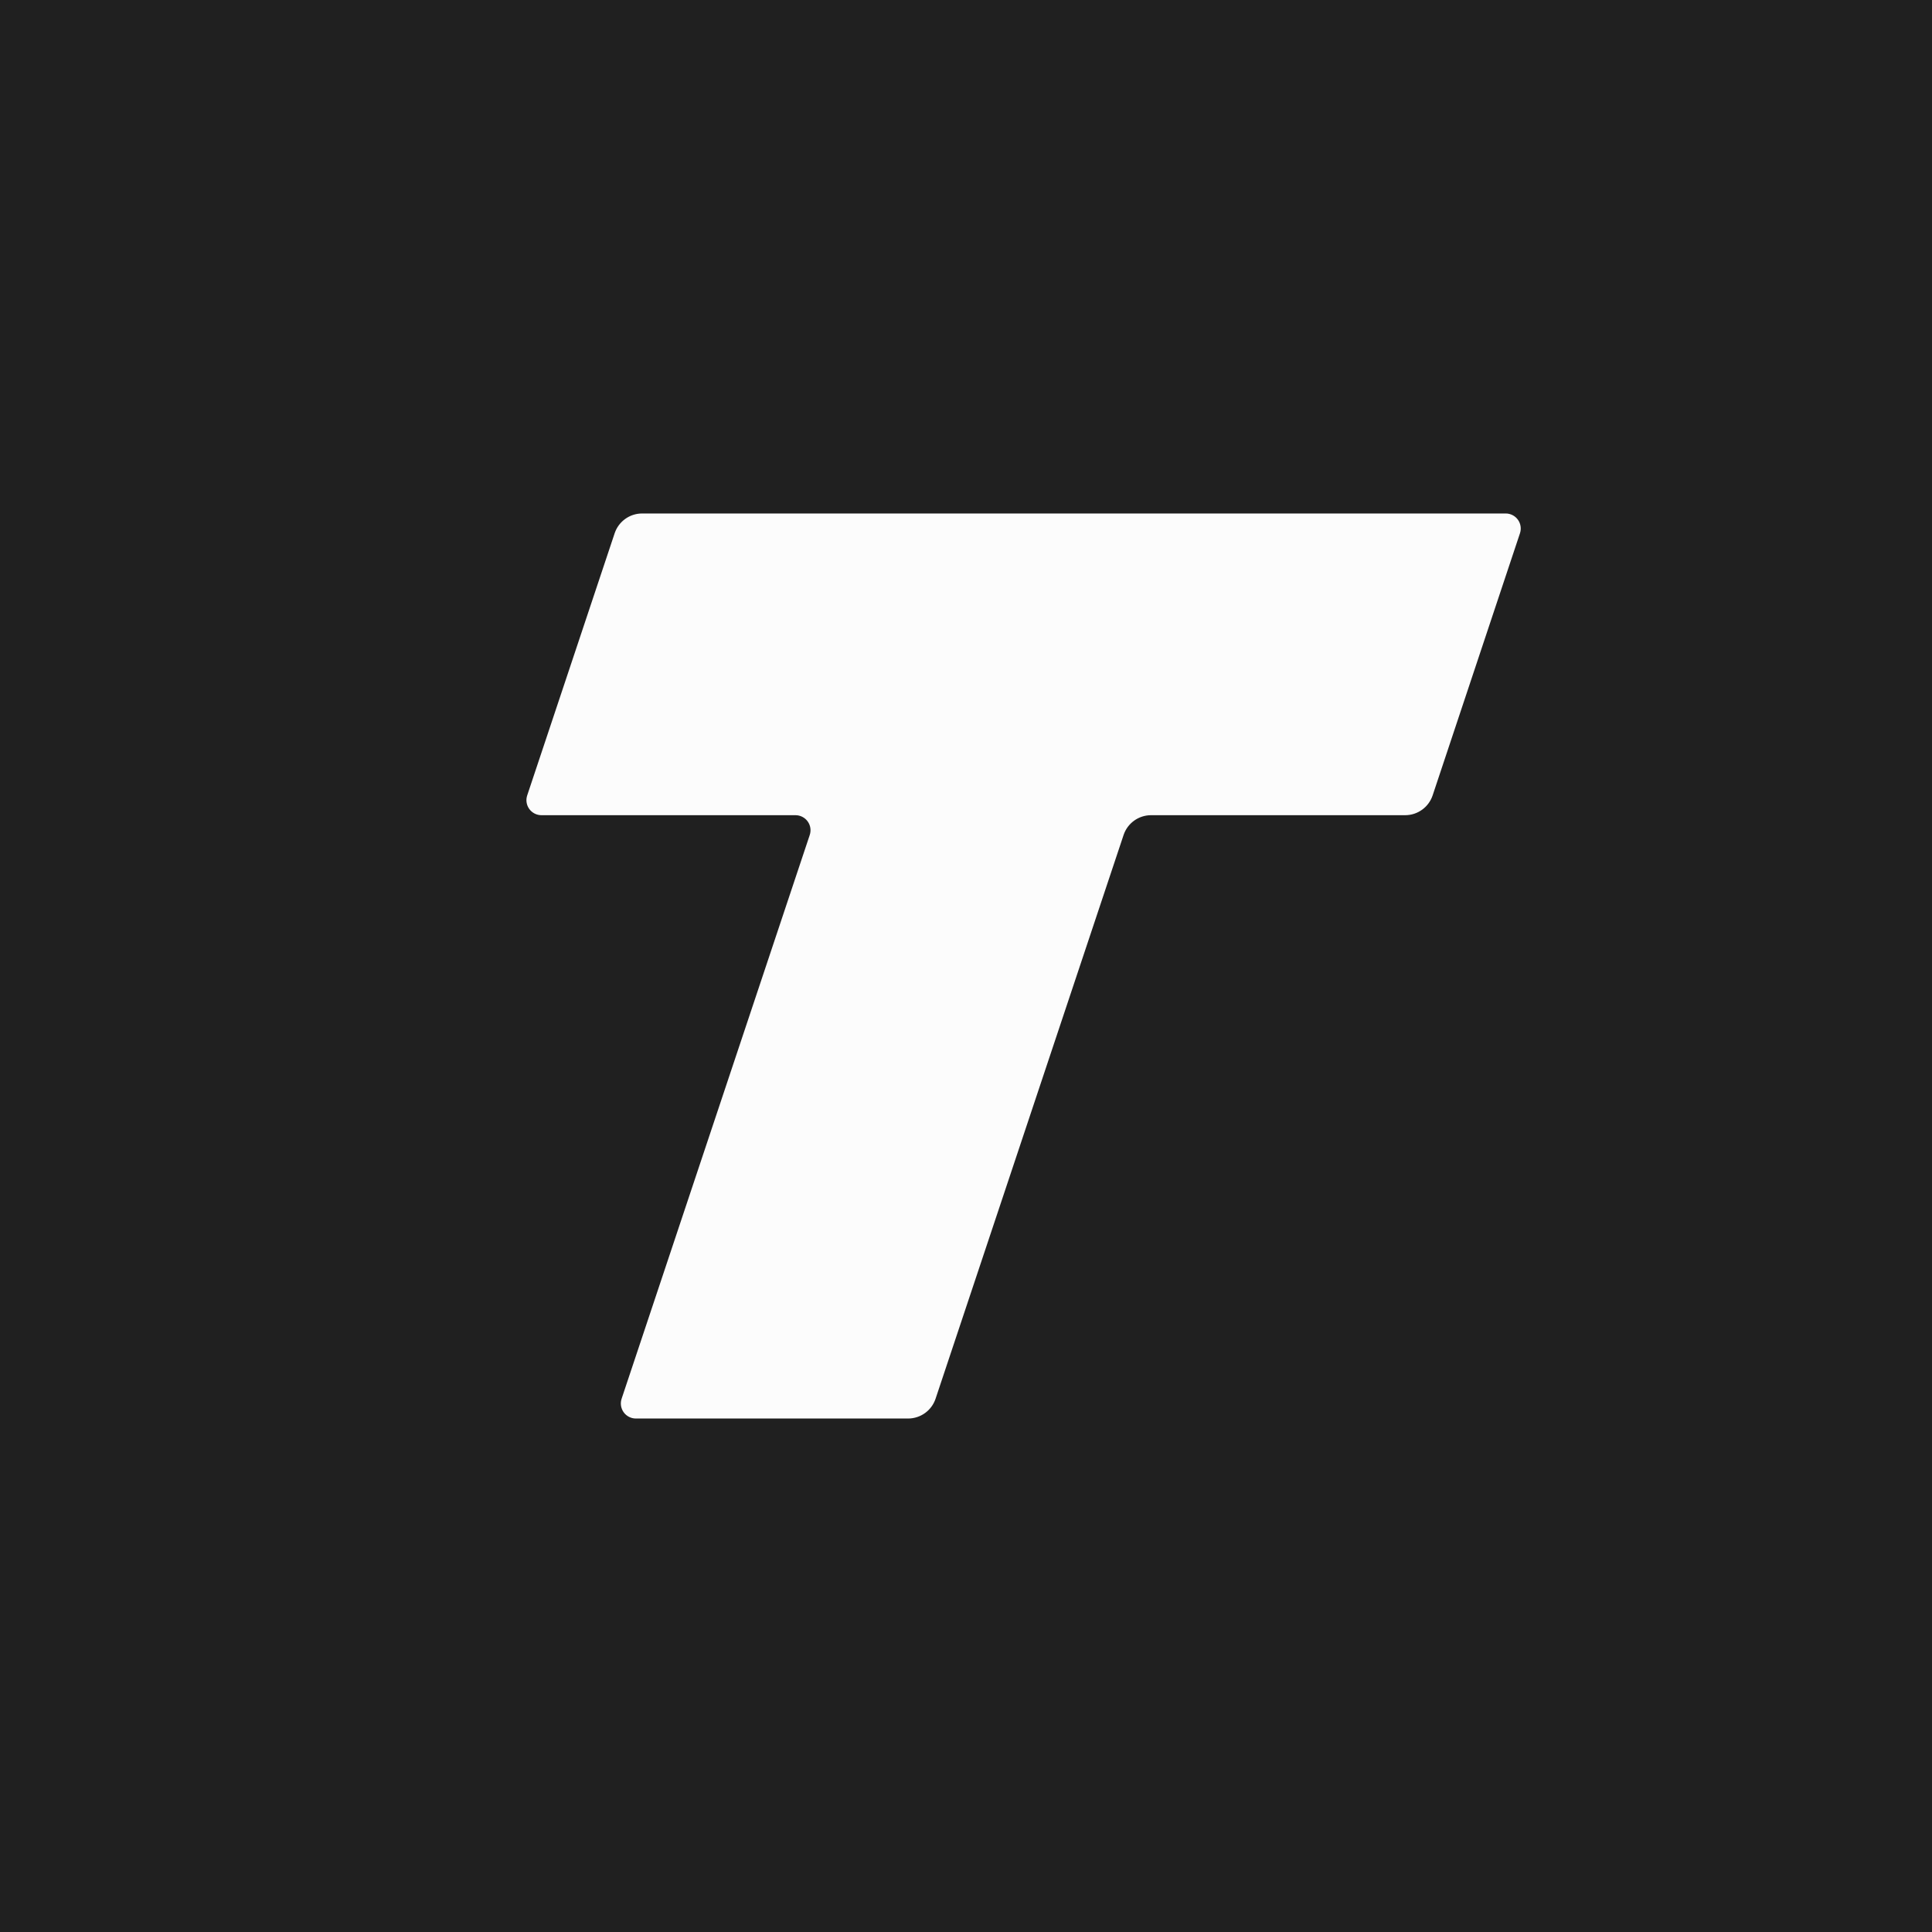
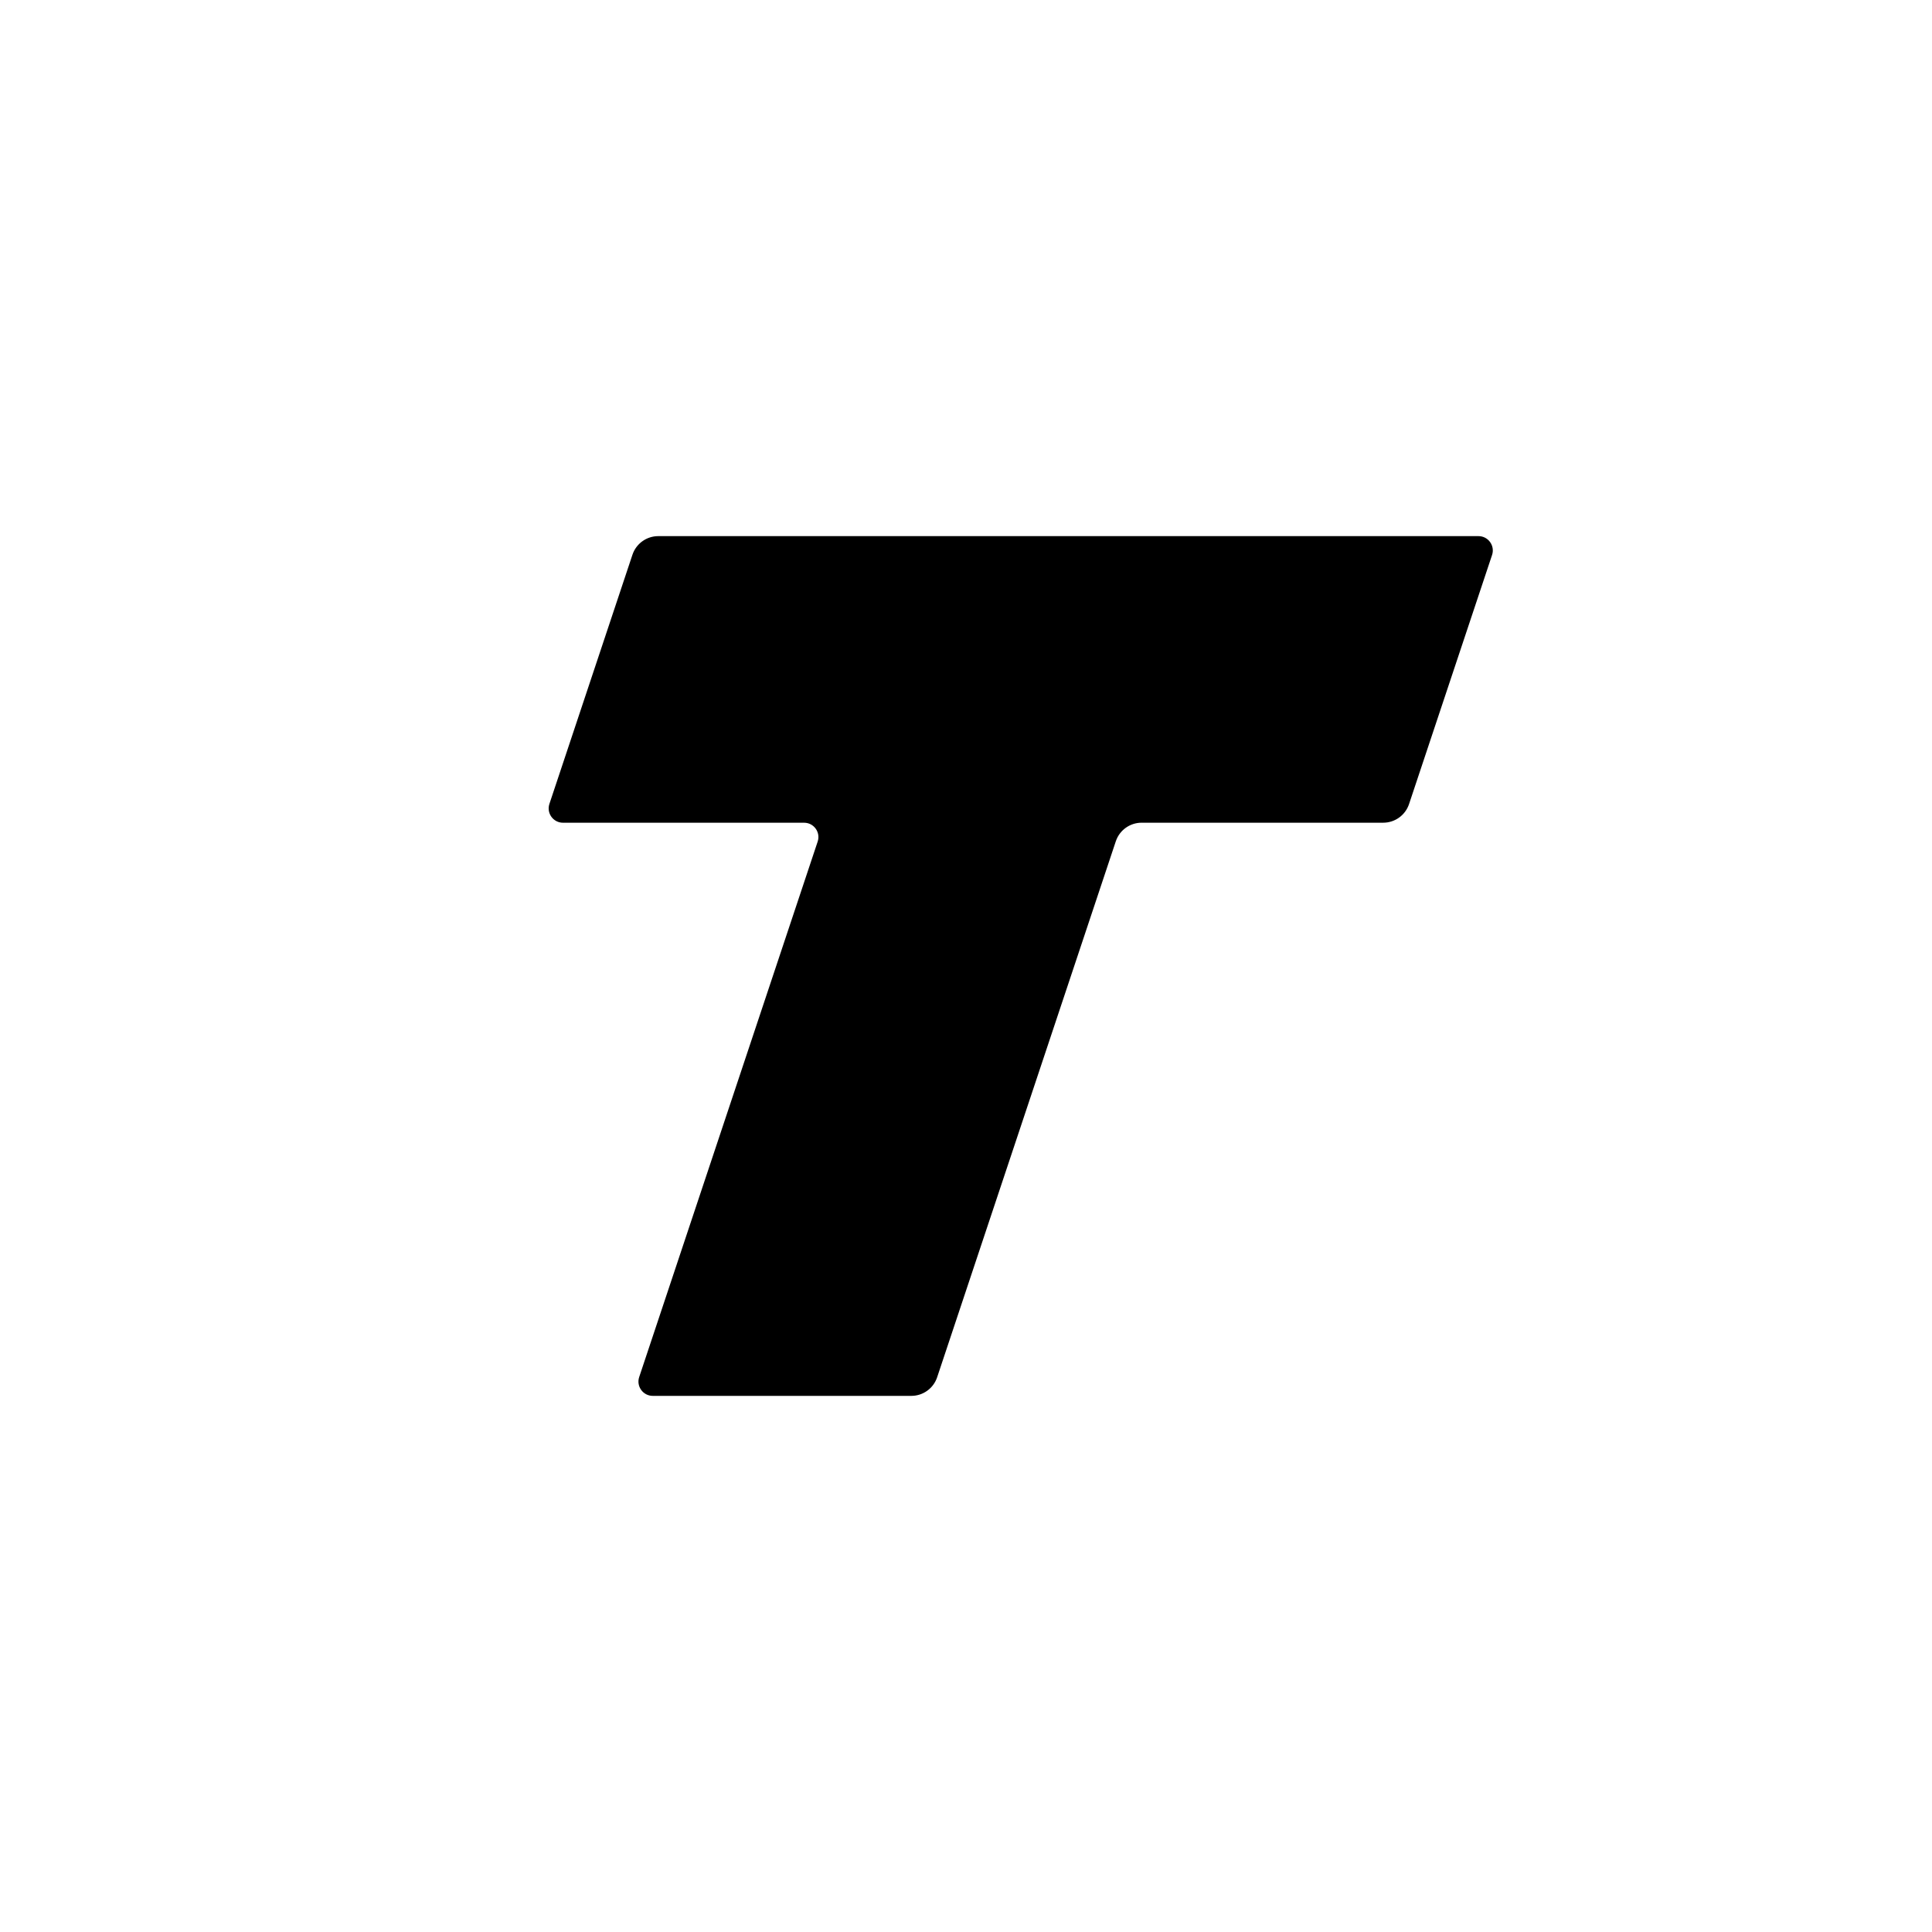
- <svg xmlns="http://www.w3.org/2000/svg" width="18" height="18" fill="none" viewBox="0 0 18 18">
-   <g clip-path="url(#a)">
-     <path fill="#fcfcfc" d="M0 0h18v18H0z" />
-     <path fill="#202020" fill-rule="evenodd" d="M18.48 18.474H-.48V-.474h18.958zM5.98 4.784a.27.27 0 0 0-.253.183L4.912 7.41a.14.14 0 0 0 .134.185H7.41a.14.14 0 0 1 .134.185l-1.752 5.25a.14.14 0 0 0 .134.186h2.537a.27.27 0 0 0 .253-.183l1.753-5.256a.27.27 0 0 1 .253-.182h2.371a.27.27 0 0 0 .254-.183l.814-2.443a.14.14 0 0 0-.133-.185z" clip-rule="evenodd" />
-   </g>
-   <defs>
-     <clipPath id="a">
-       <path fill="#fff" d="M0 0h18v18H0z" />
-     </clipPath>
-   </defs>
+ <svg xmlns="http://www.w3.org/2000/svg" width="178" height="178" viewBox="0 0 178 178" fill="none">
+   <rect width="178" height="178" fill="black" />
+   <path fill-rule="evenodd" clip-rule="evenodd" d="M178 178H0V0H178V178Z" fill="white" />
+   <path d="M58.268 51.111C58.609 50.087 59.567 49.395 60.647 49.395H136.216C137.116 49.395 137.753 50.277 137.468 51.133L129.819 74.082C129.478 75.106 128.519 75.798 127.439 75.798H105.18C104.1 75.798 103.142 76.49 102.801 77.514L86.342 126.889C86.001 127.913 85.043 128.605 83.963 128.605H60.143C59.242 128.605 58.606 127.723 58.891 126.868L75.334 77.537C75.619 76.682 74.983 75.8 74.083 75.8H51.87C50.97 75.8 50.334 74.918 50.619 74.063L58.268 51.111Z" fill="black" />
</svg>
